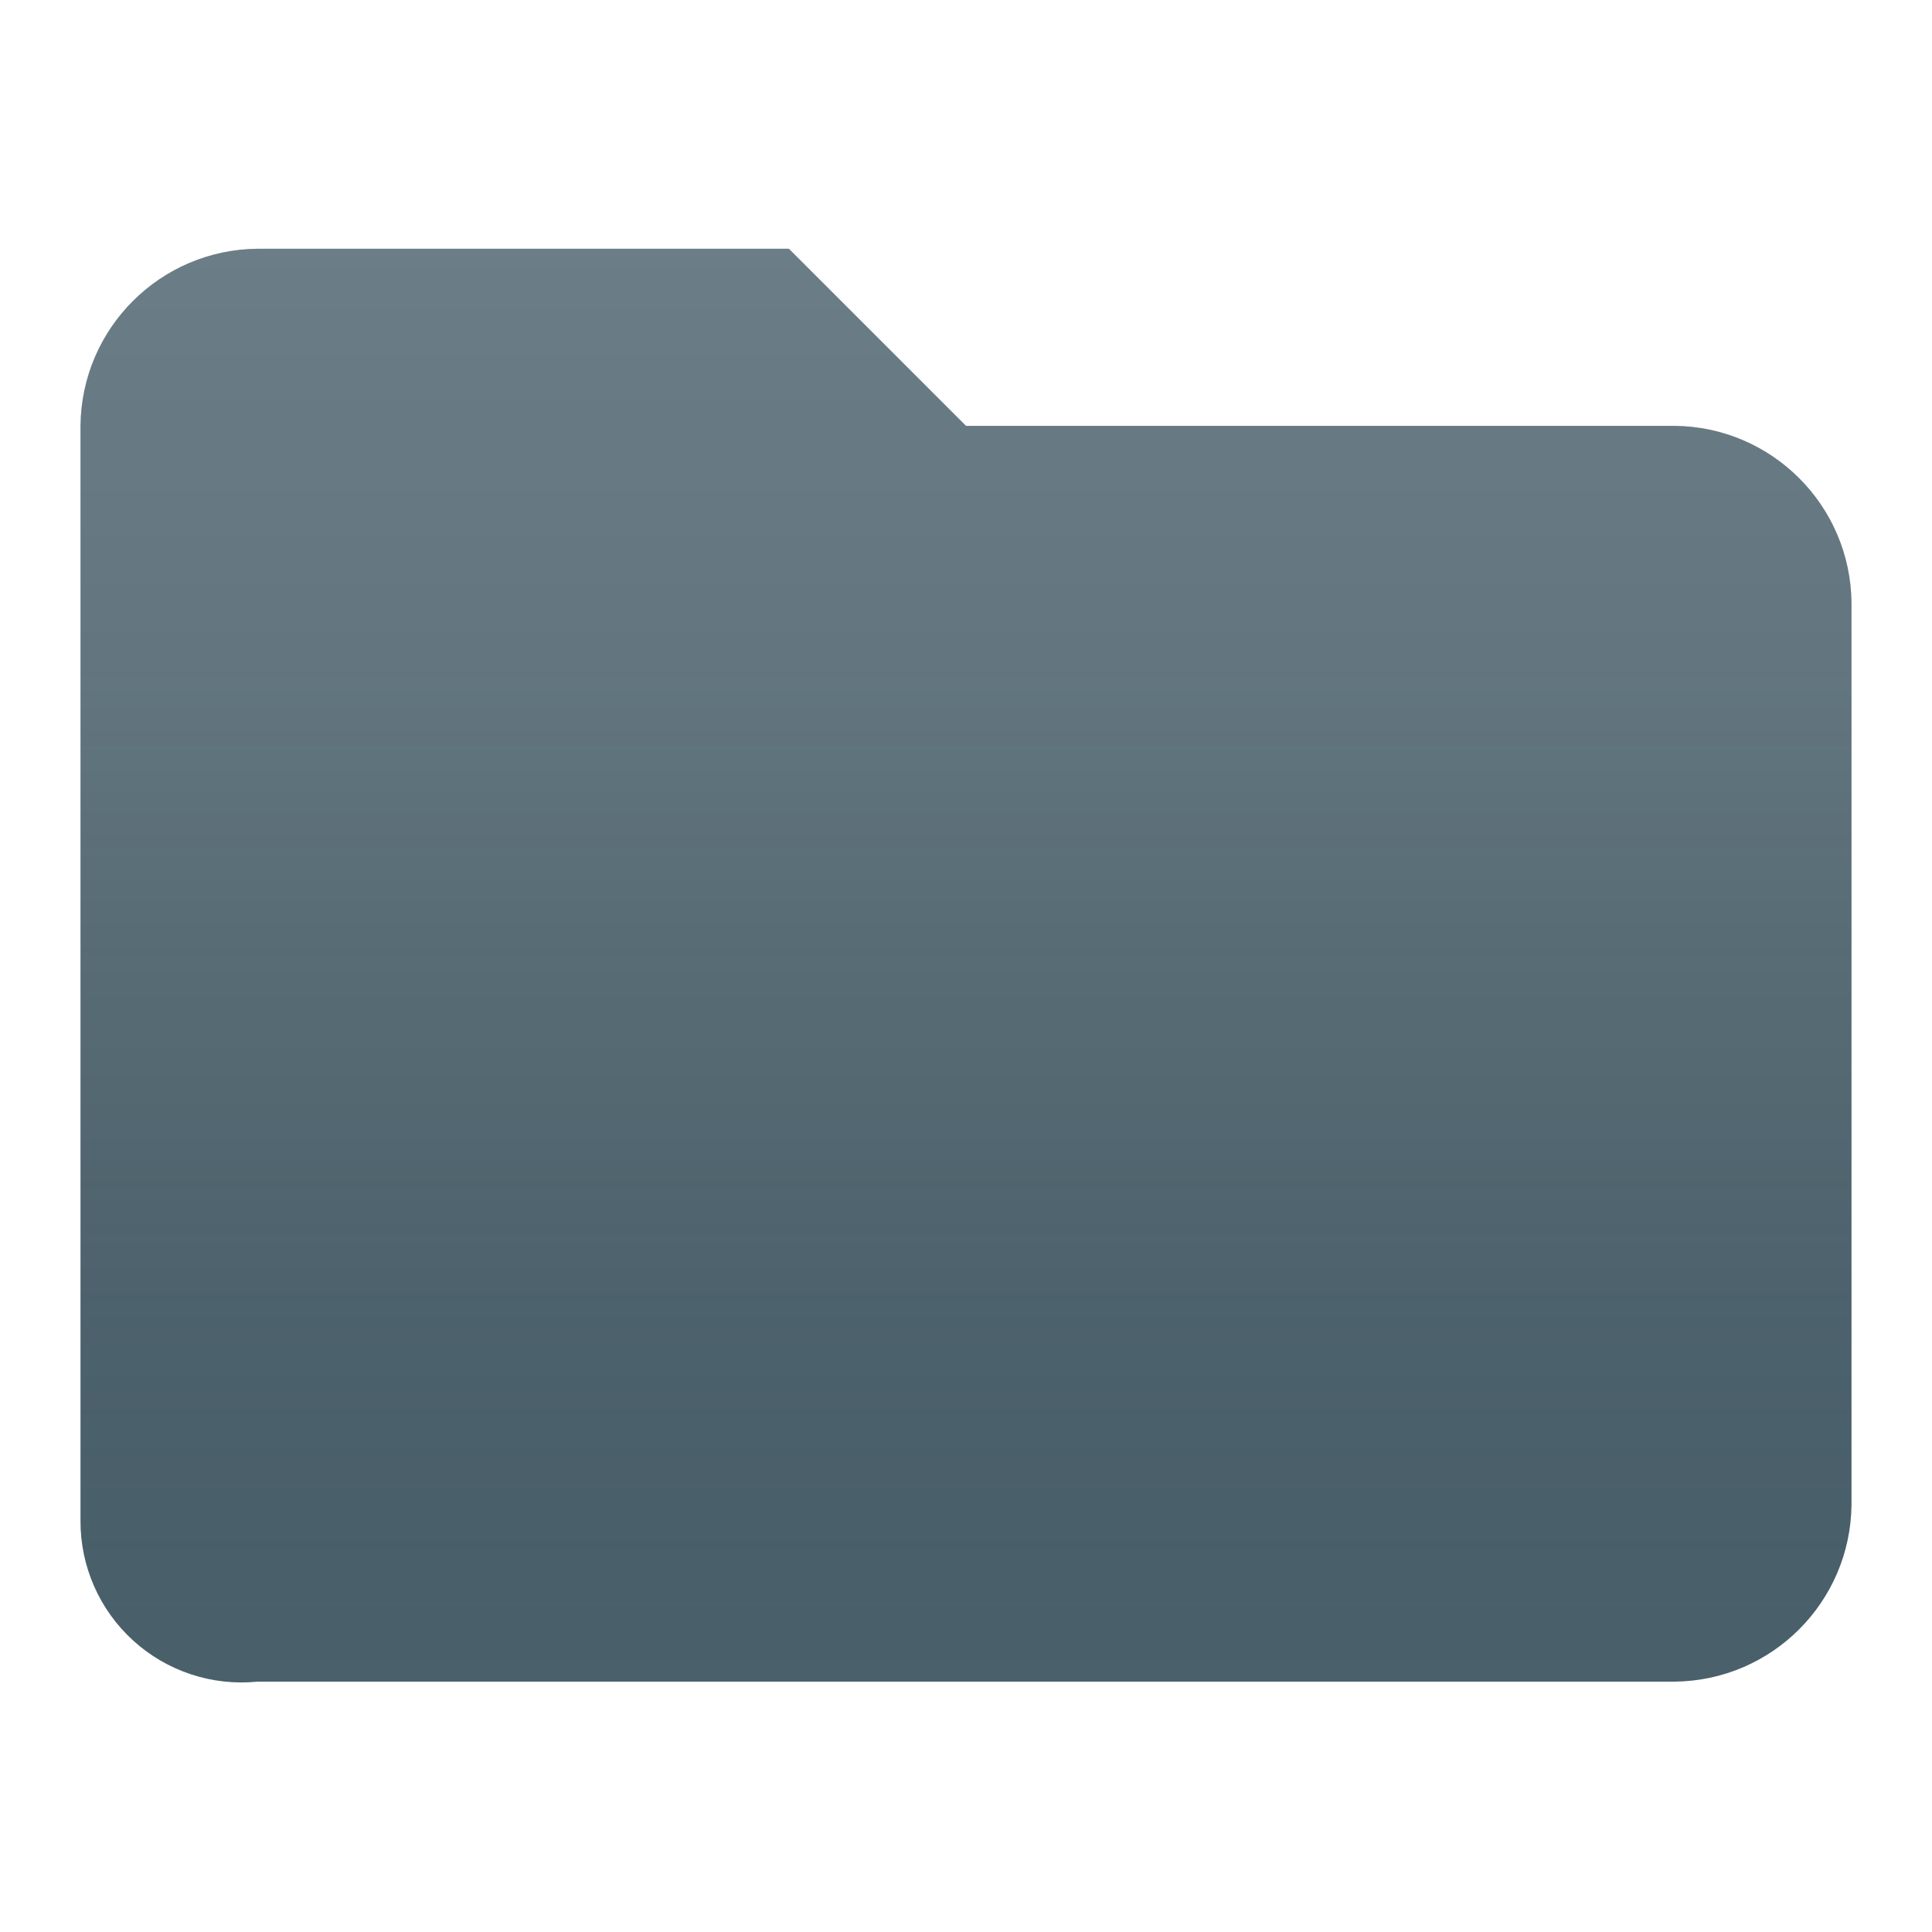
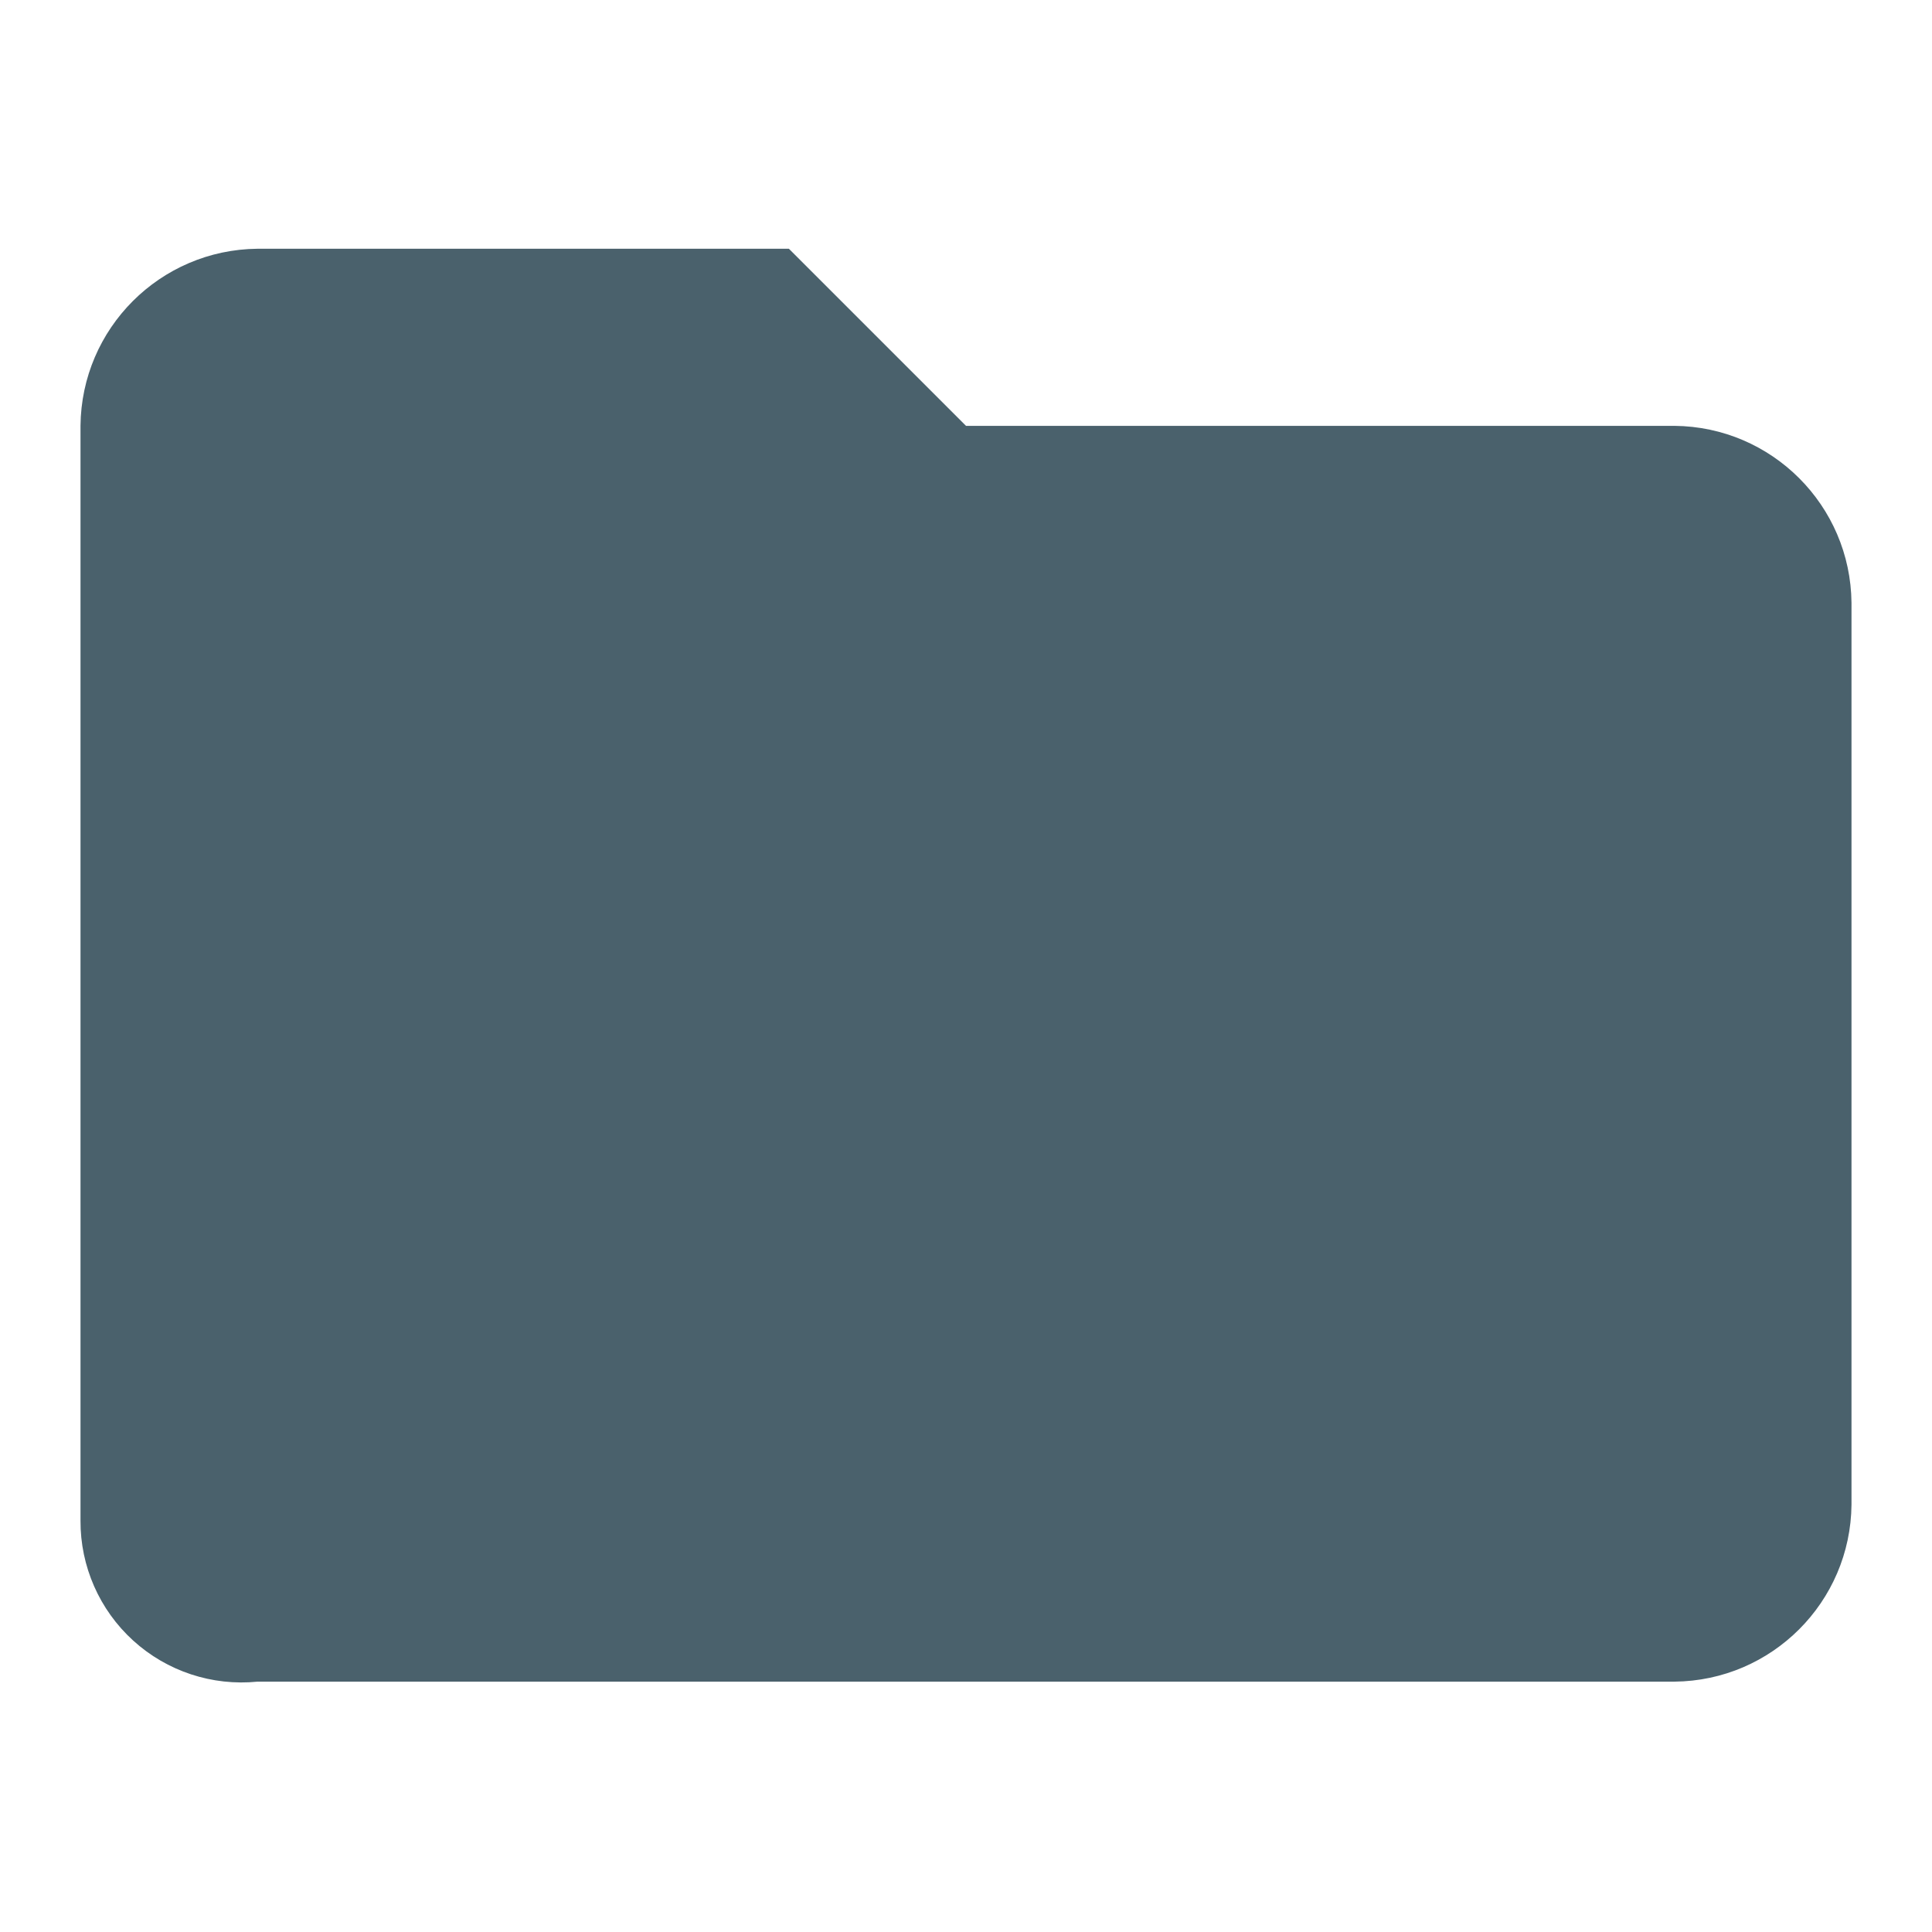
<svg xmlns="http://www.w3.org/2000/svg" id="Layer_1" data-name="Layer 1" viewBox="0 0 24 24">
  <defs>
-     <style>.cls-1{fill:#4a616c;}.cls-2{fill:url(#New_Gradient_Swatch_copy);}</style>
-     <linearGradient id="New_Gradient_Swatch_copy" x1="12" y1="3.09" x2="12" y2="20.91" gradientUnits="userSpaceOnUse">
-       <stop offset="0" stop-color="#fff" stop-opacity="0.18" />
-       <stop offset="0.29" stop-color="#e6e6e6" stop-opacity="0.16" />
-       <stop offset="0.6" stop-color="#9d9d9d" stop-opacity="0.11" />
-       <stop offset="0.92" stop-color="#242424" stop-opacity="0.03" />
-       <stop offset="1" stop-opacity="0" />
-     </linearGradient>
+     <style>.cls-1{fill:#4a616c;}</style>
  </defs>
  <path class="cls-1" d="M9.8,3.09,12,5.29h8.8A2.22,2.22,0,0,1,23,7.49v11.2a2.22,2.22,0,0,1-2.2,2.2H3.2a2,2,0,0,1-2.2-2V5.29a2.22,2.22,0,0,1,2.2-2.2Z" />
-   <path class="cls-2" d="M9.8,3.09,12,5.29h8.8A2.22,2.22,0,0,1,23,7.49v11.2a2.22,2.22,0,0,1-2.2,2.2H3.2a2,2,0,0,1-2.2-2V5.29a2.22,2.22,0,0,1,2.2-2.2Z" />
</svg>
